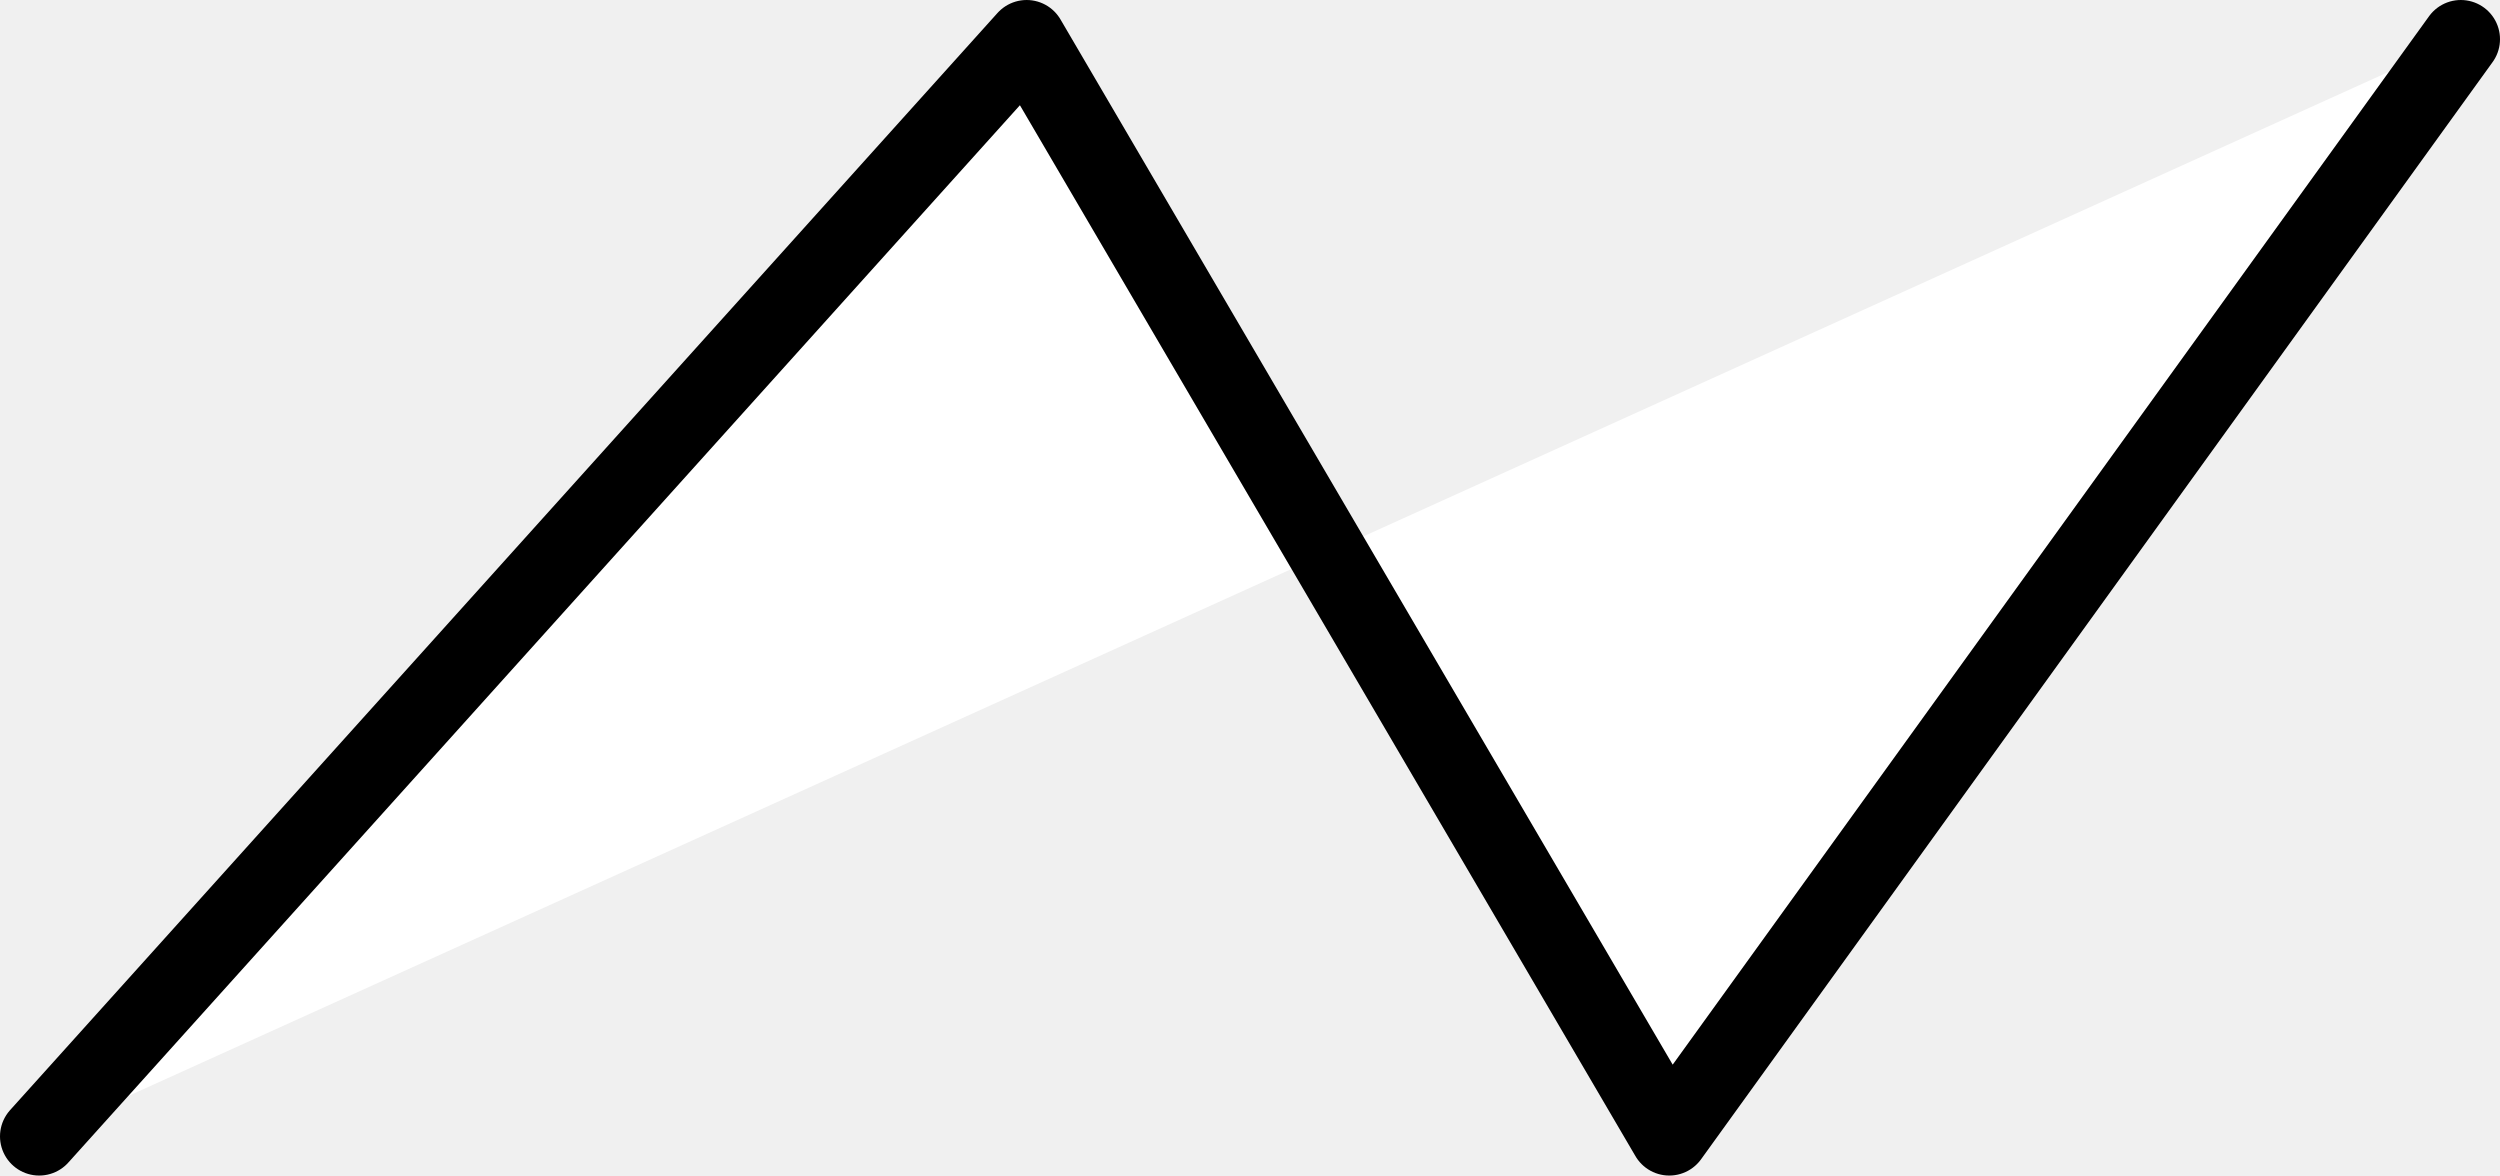
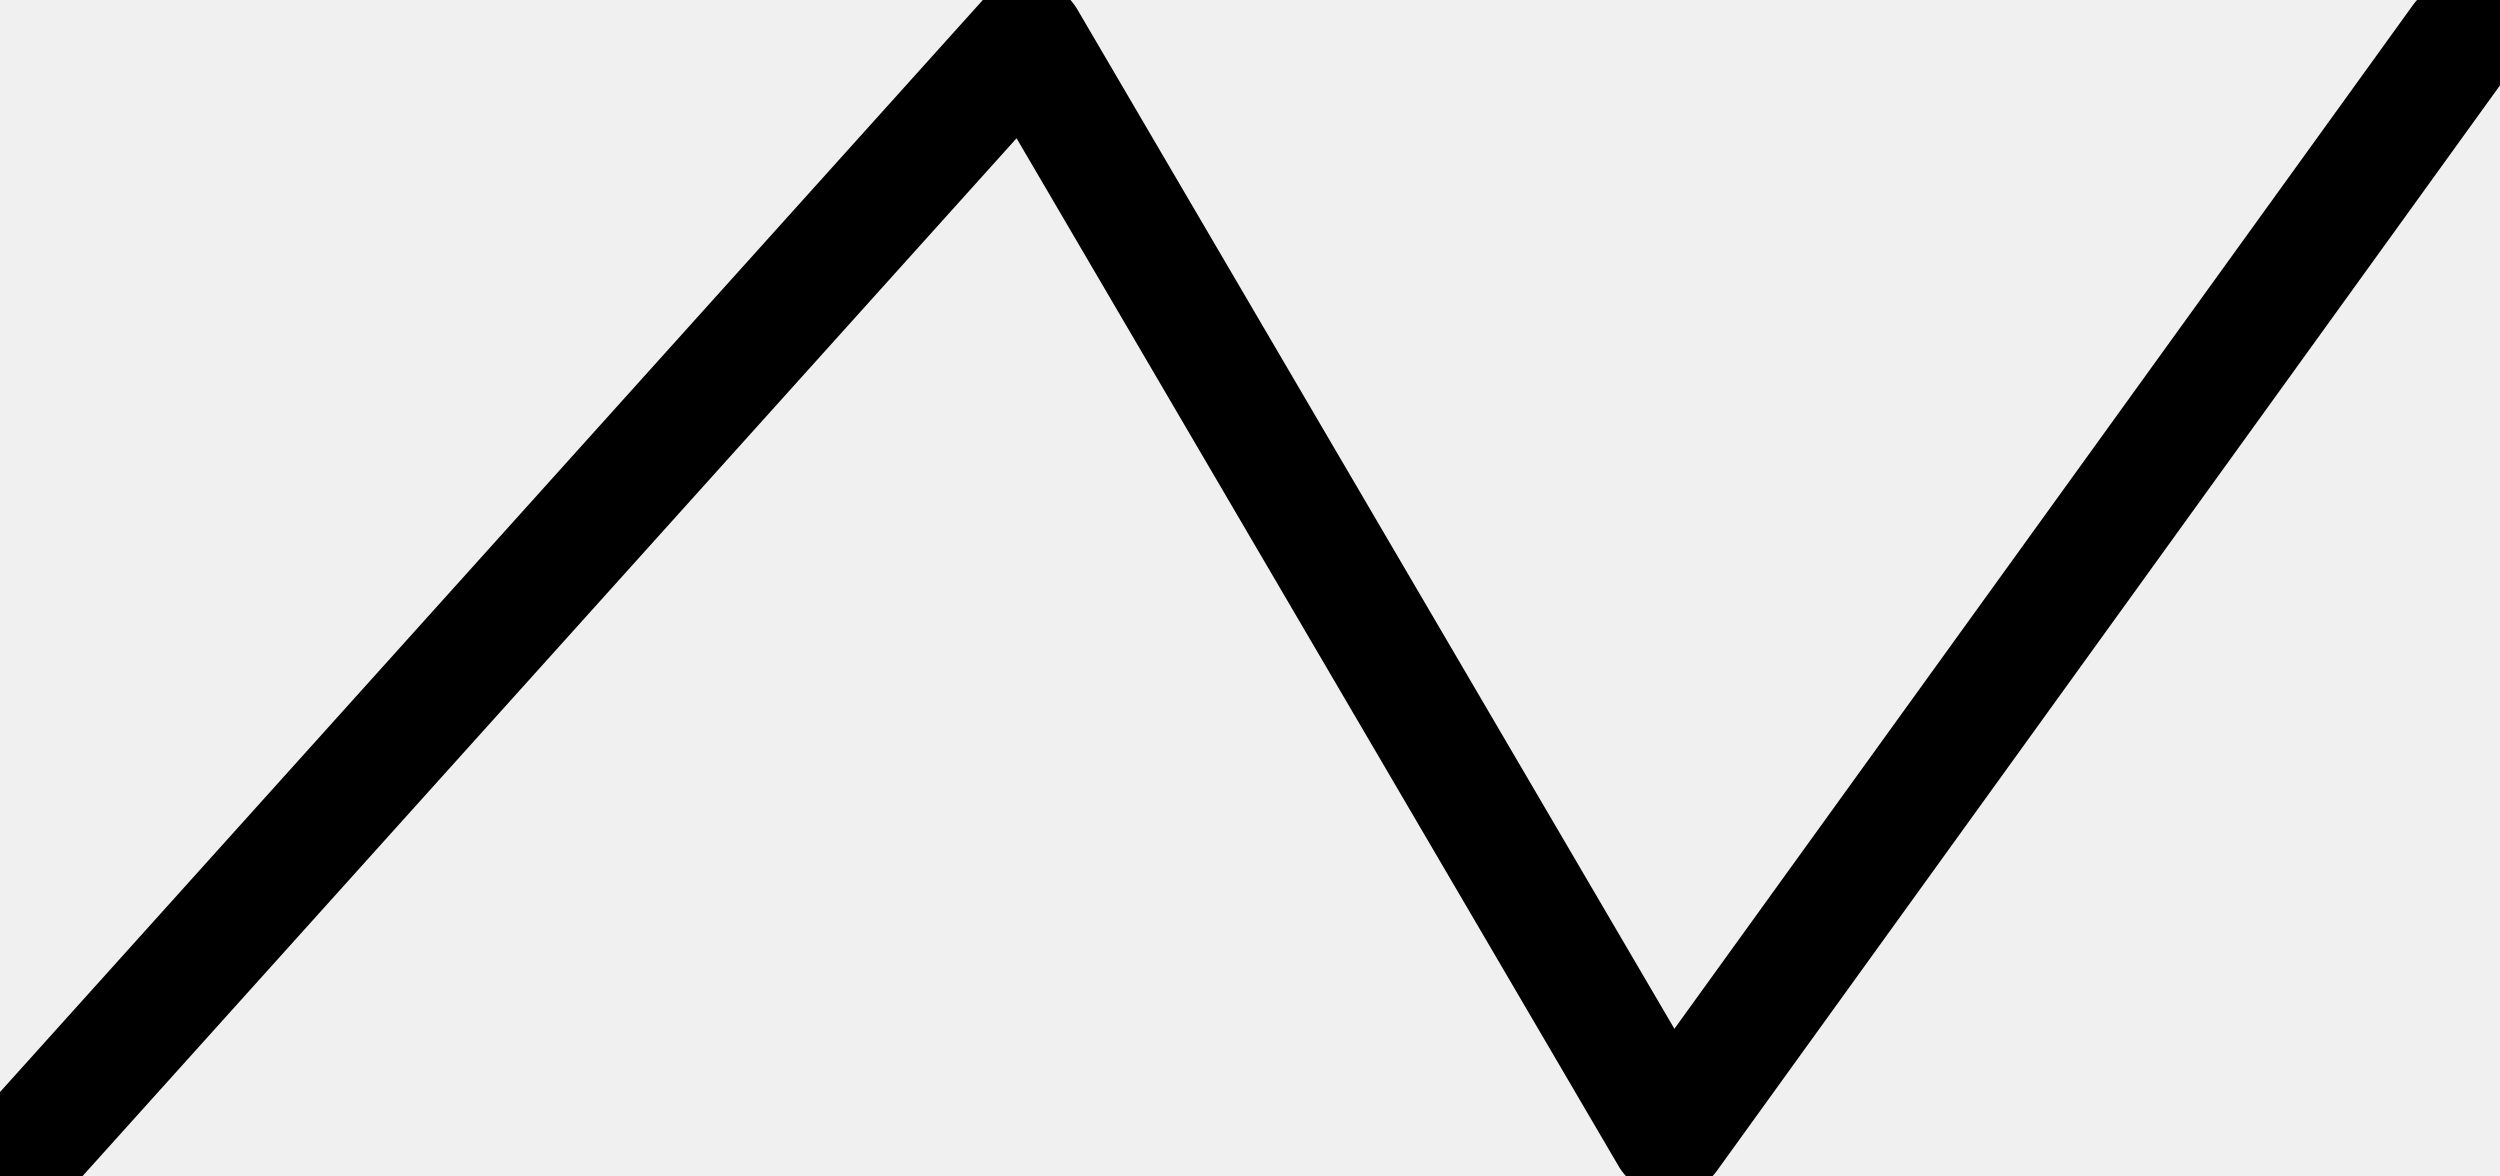
<svg xmlns="http://www.w3.org/2000/svg" viewBox="0 0 319 150">
-   <defs>
-     <style>.cls-1{fill:#fff;stroke:#000;stroke-linecap:round;stroke-linejoin:round;stroke-width:10px;}</style>
-   </defs>
+   <defs />
  <g id="Layer_2" data-name="Layer 2">
    <g id="Layer_1-2" data-name="Layer 1">
-       <polyline class="cls-1" points="5 145 131 5 213 145 314 5" />
+       <polyline style="fill:none;stroke:black;stroke-width:15;stroke-linecap:round;stroke-linejoin:round;" class="cls-1" points="5 145 131 5 213 145 314 5" />
    </g>
  </g>
</svg>
